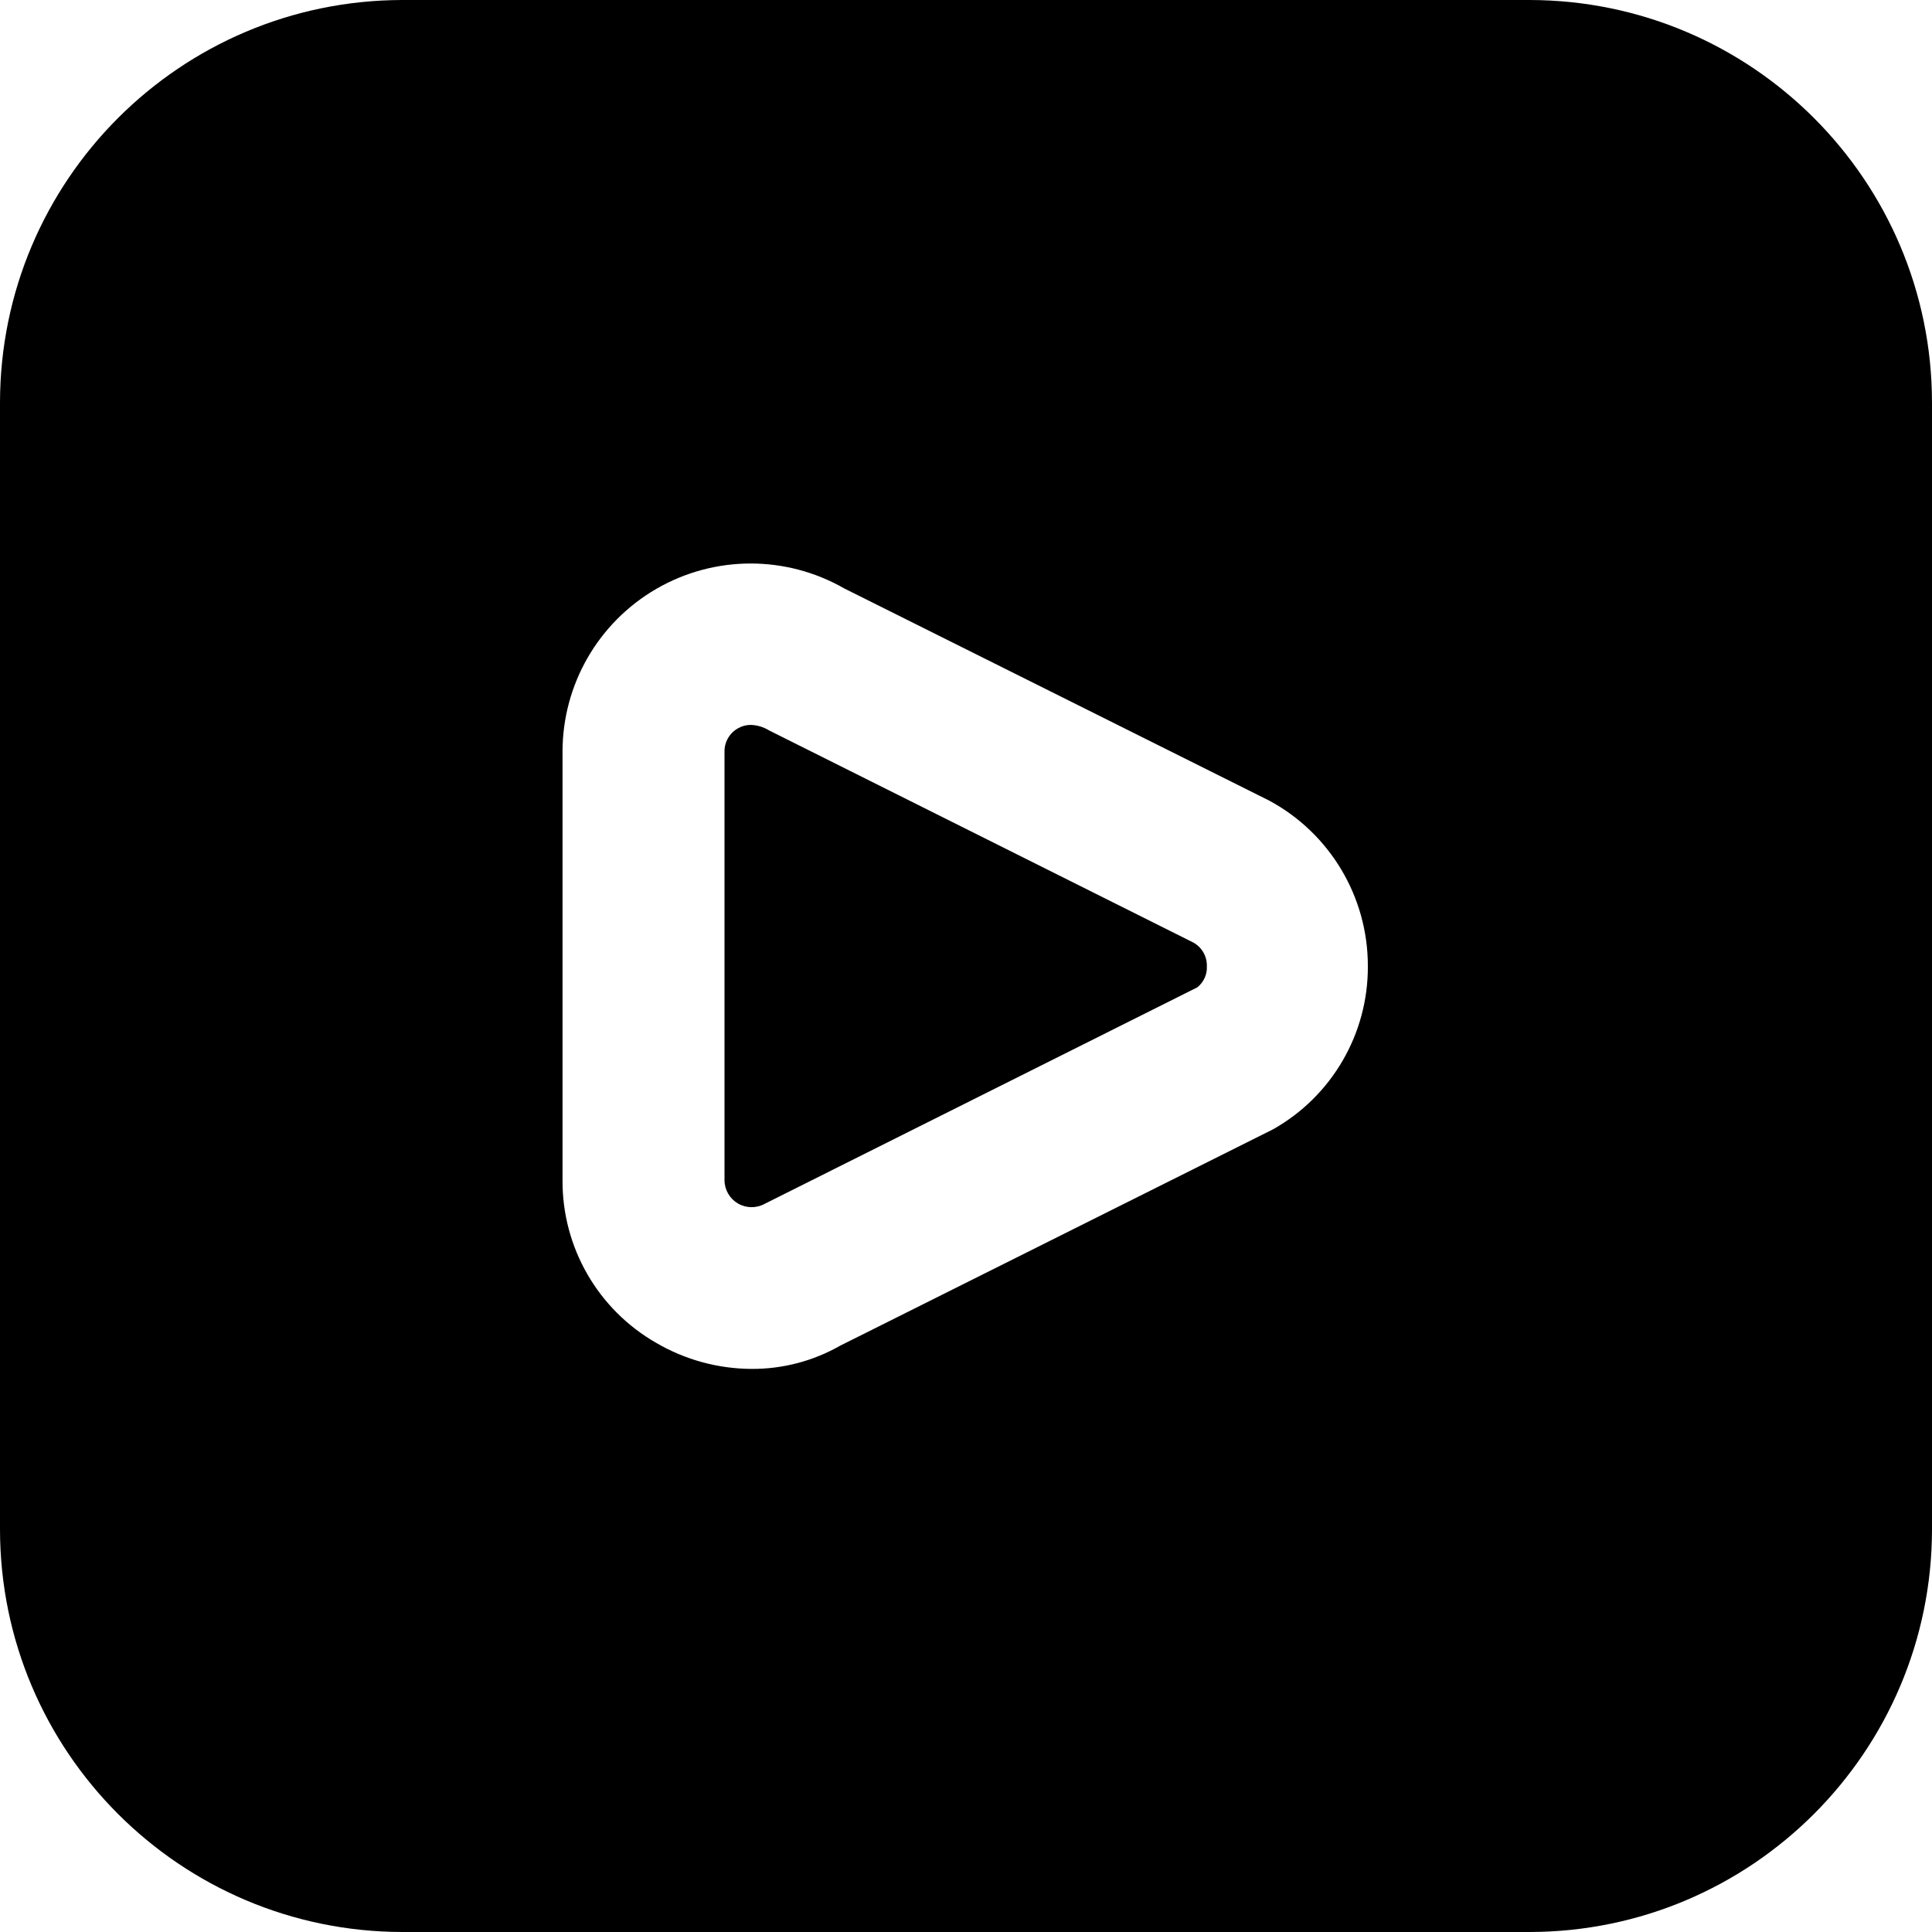
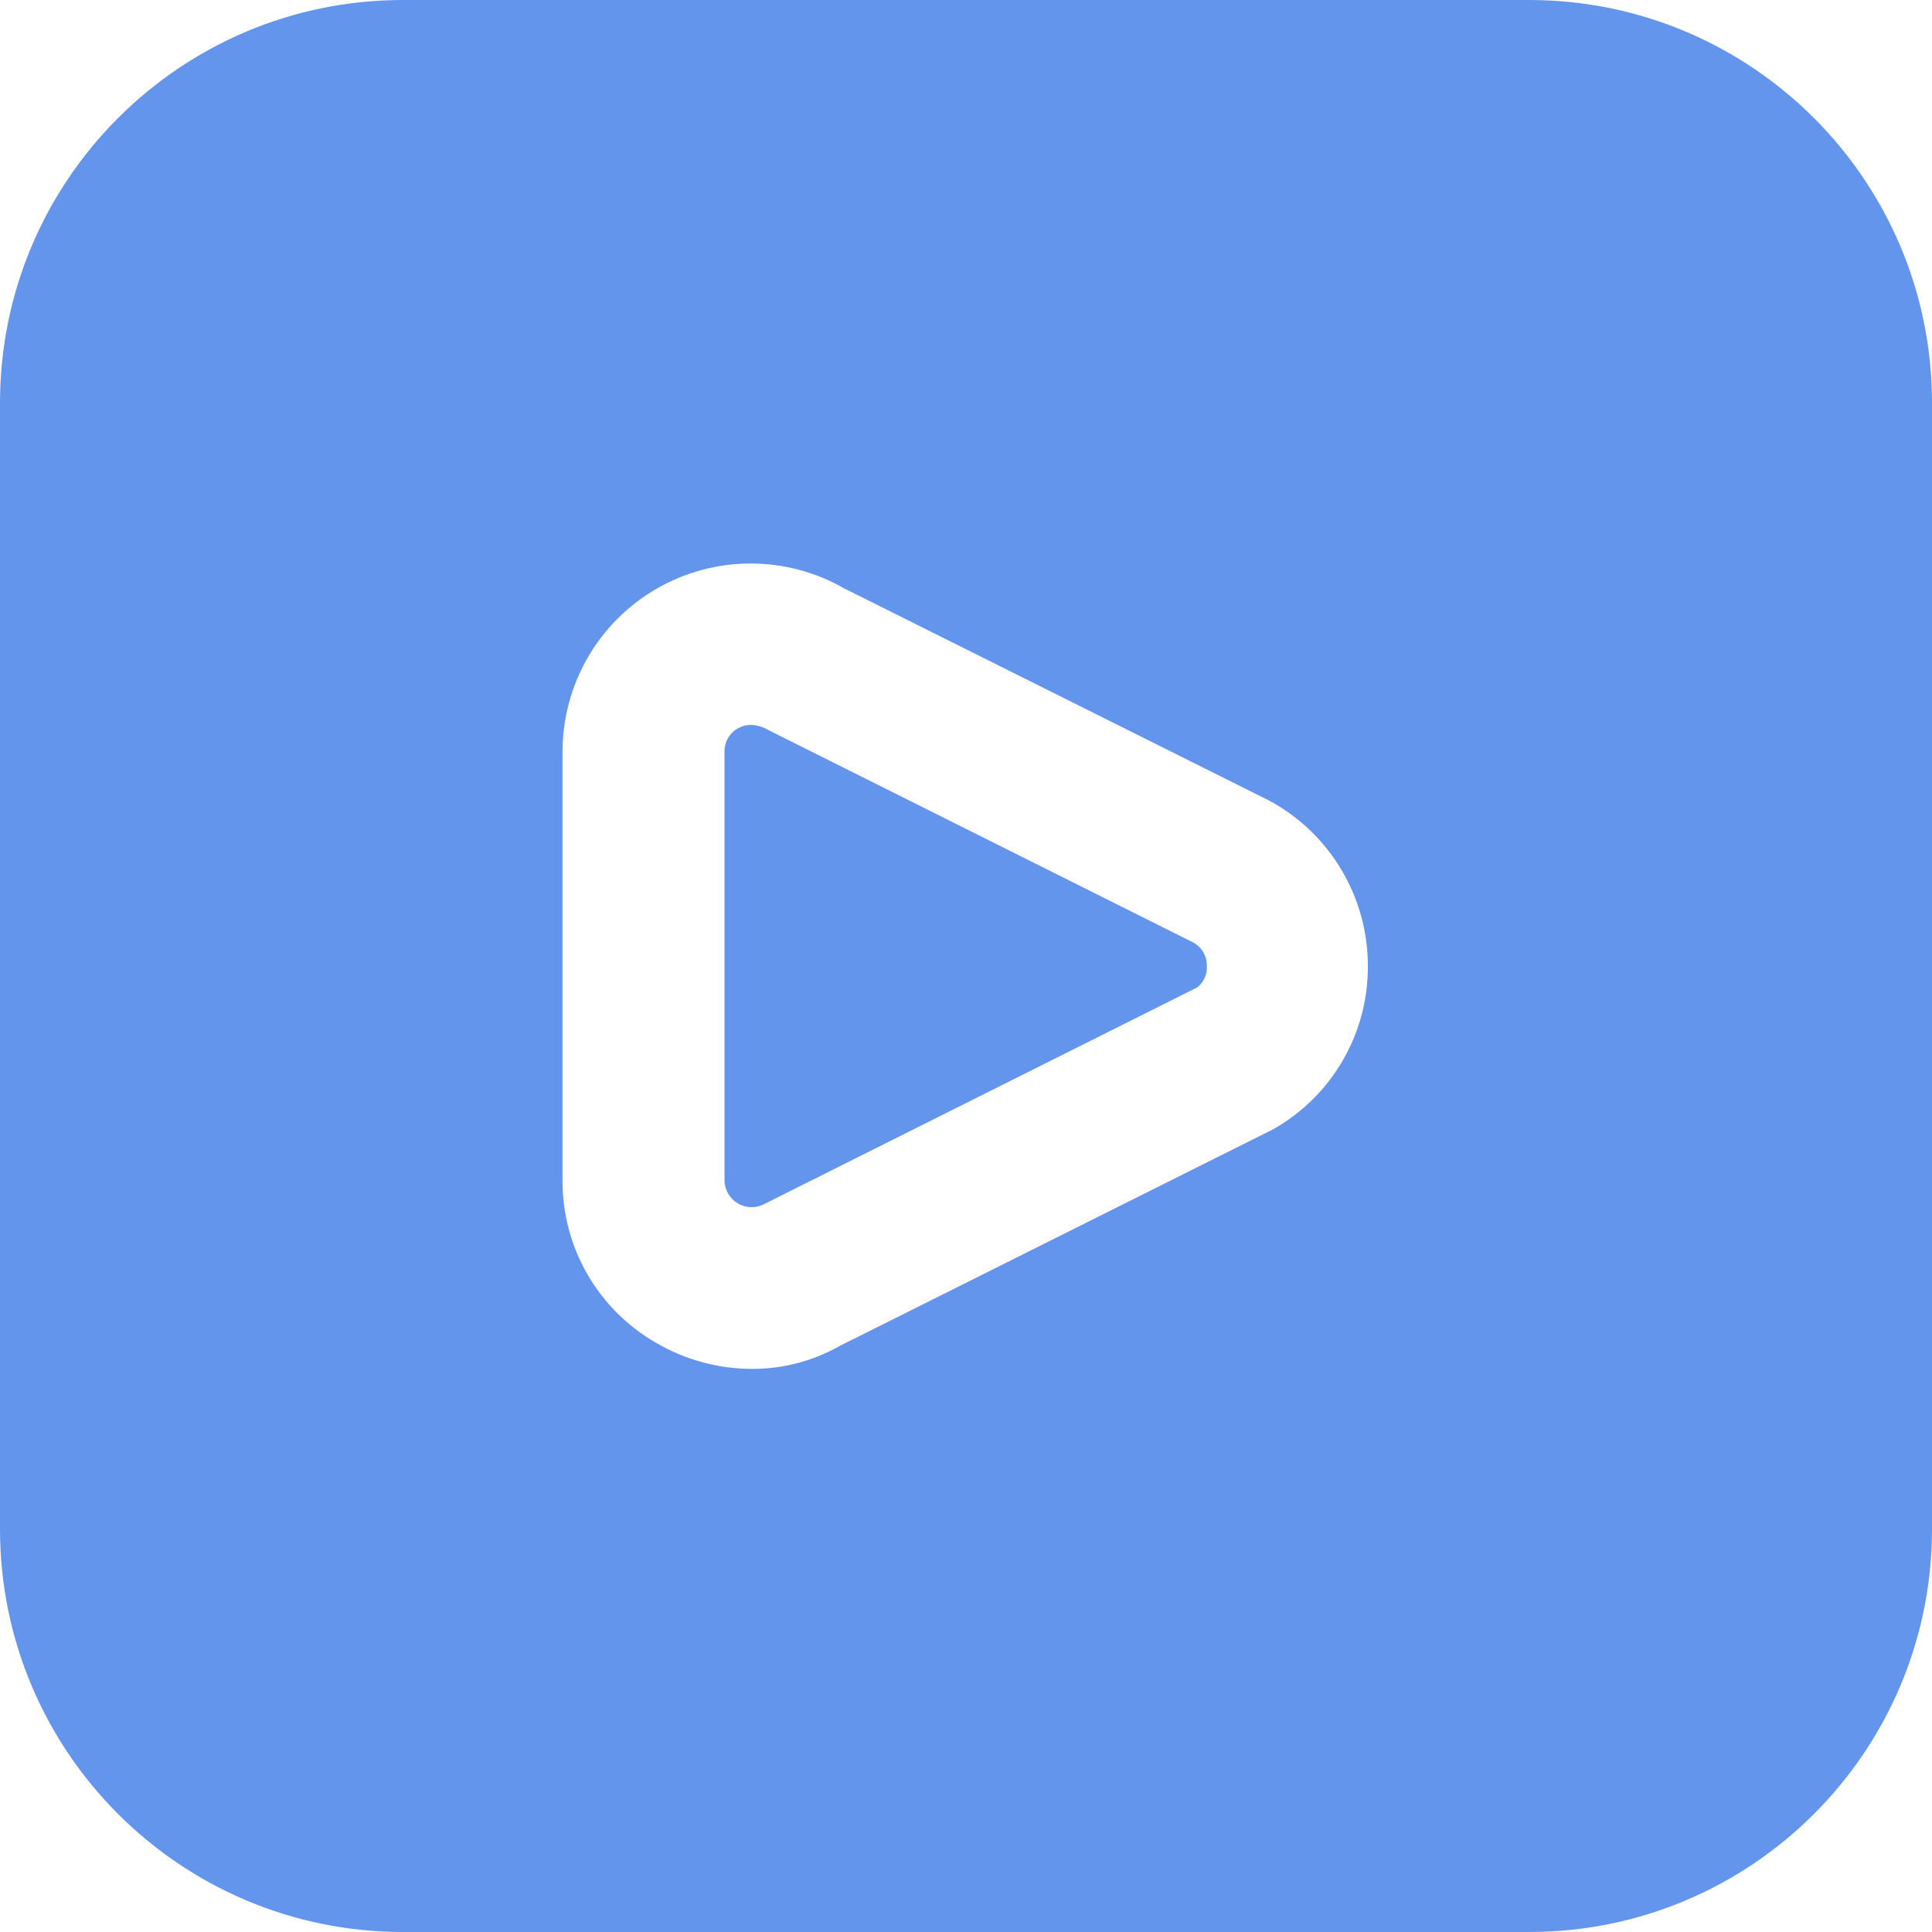
<svg xmlns="http://www.w3.org/2000/svg" id="Layer_1" height="512" viewBox="0 0 24 24" width="512" data-name="Layer 1">
-   <path d="m14.823 11.708a.325.325 0 0 1 .169.292.314.314 0 0 1 -.12.266l-5.372 2.688a.337.337 0 0 1 -.5-.293v-5.322a.327.327 0 0 1 .168-.292.314.314 0 0 1 .157-.042.462.462 0 0 1 .228.068zm9.177-6.708v14a5.006 5.006 0 0 1 -5 5h-14a5.006 5.006 0 0 1 -5-5v-14a5.006 5.006 0 0 1 5-5h14a5.006 5.006 0 0 1 5 5zm-7.008 7a2.332 2.332 0 0 0 -1.226-2.055l-5.278-2.635a2.337 2.337 0 0 0 -3.5 2.029v5.322a2.313 2.313 0 0 0 1.164 2.021 2.368 2.368 0 0 0 1.186.323 2.2 2.2 0 0 0 1.1-.289l5.376-2.687a2.313 2.313 0 0 0 1.178-2.029z" />
+   <path d="m14.823 11.708a.325.325 0 0 1 .169.292.314.314 0 0 1 -.12.266l-5.372 2.688a.337.337 0 0 1 -.5-.293v-5.322a.327.327 0 0 1 .168-.292.314.314 0 0 1 .157-.042.462.462 0 0 1 .228.068zm9.177-6.708v14a5.006 5.006 0 0 1 -5 5h-14a5.006 5.006 0 0 1 -5-5v-14a5.006 5.006 0 0 1 5-5h14a5.006 5.006 0 0 1 5 5zm-7.008 7a2.332 2.332 0 0 0 -1.226-2.055l-5.278-2.635a2.337 2.337 0 0 0 -3.5 2.029v5.322a2.313 2.313 0 0 0 1.164 2.021 2.368 2.368 0 0 0 1.186.323 2.2 2.2 0 0 0 1.1-.289l5.376-2.687a2.313 2.313 0 0 0 1.178-2.029z" fill="#6495ED" />
</svg>
